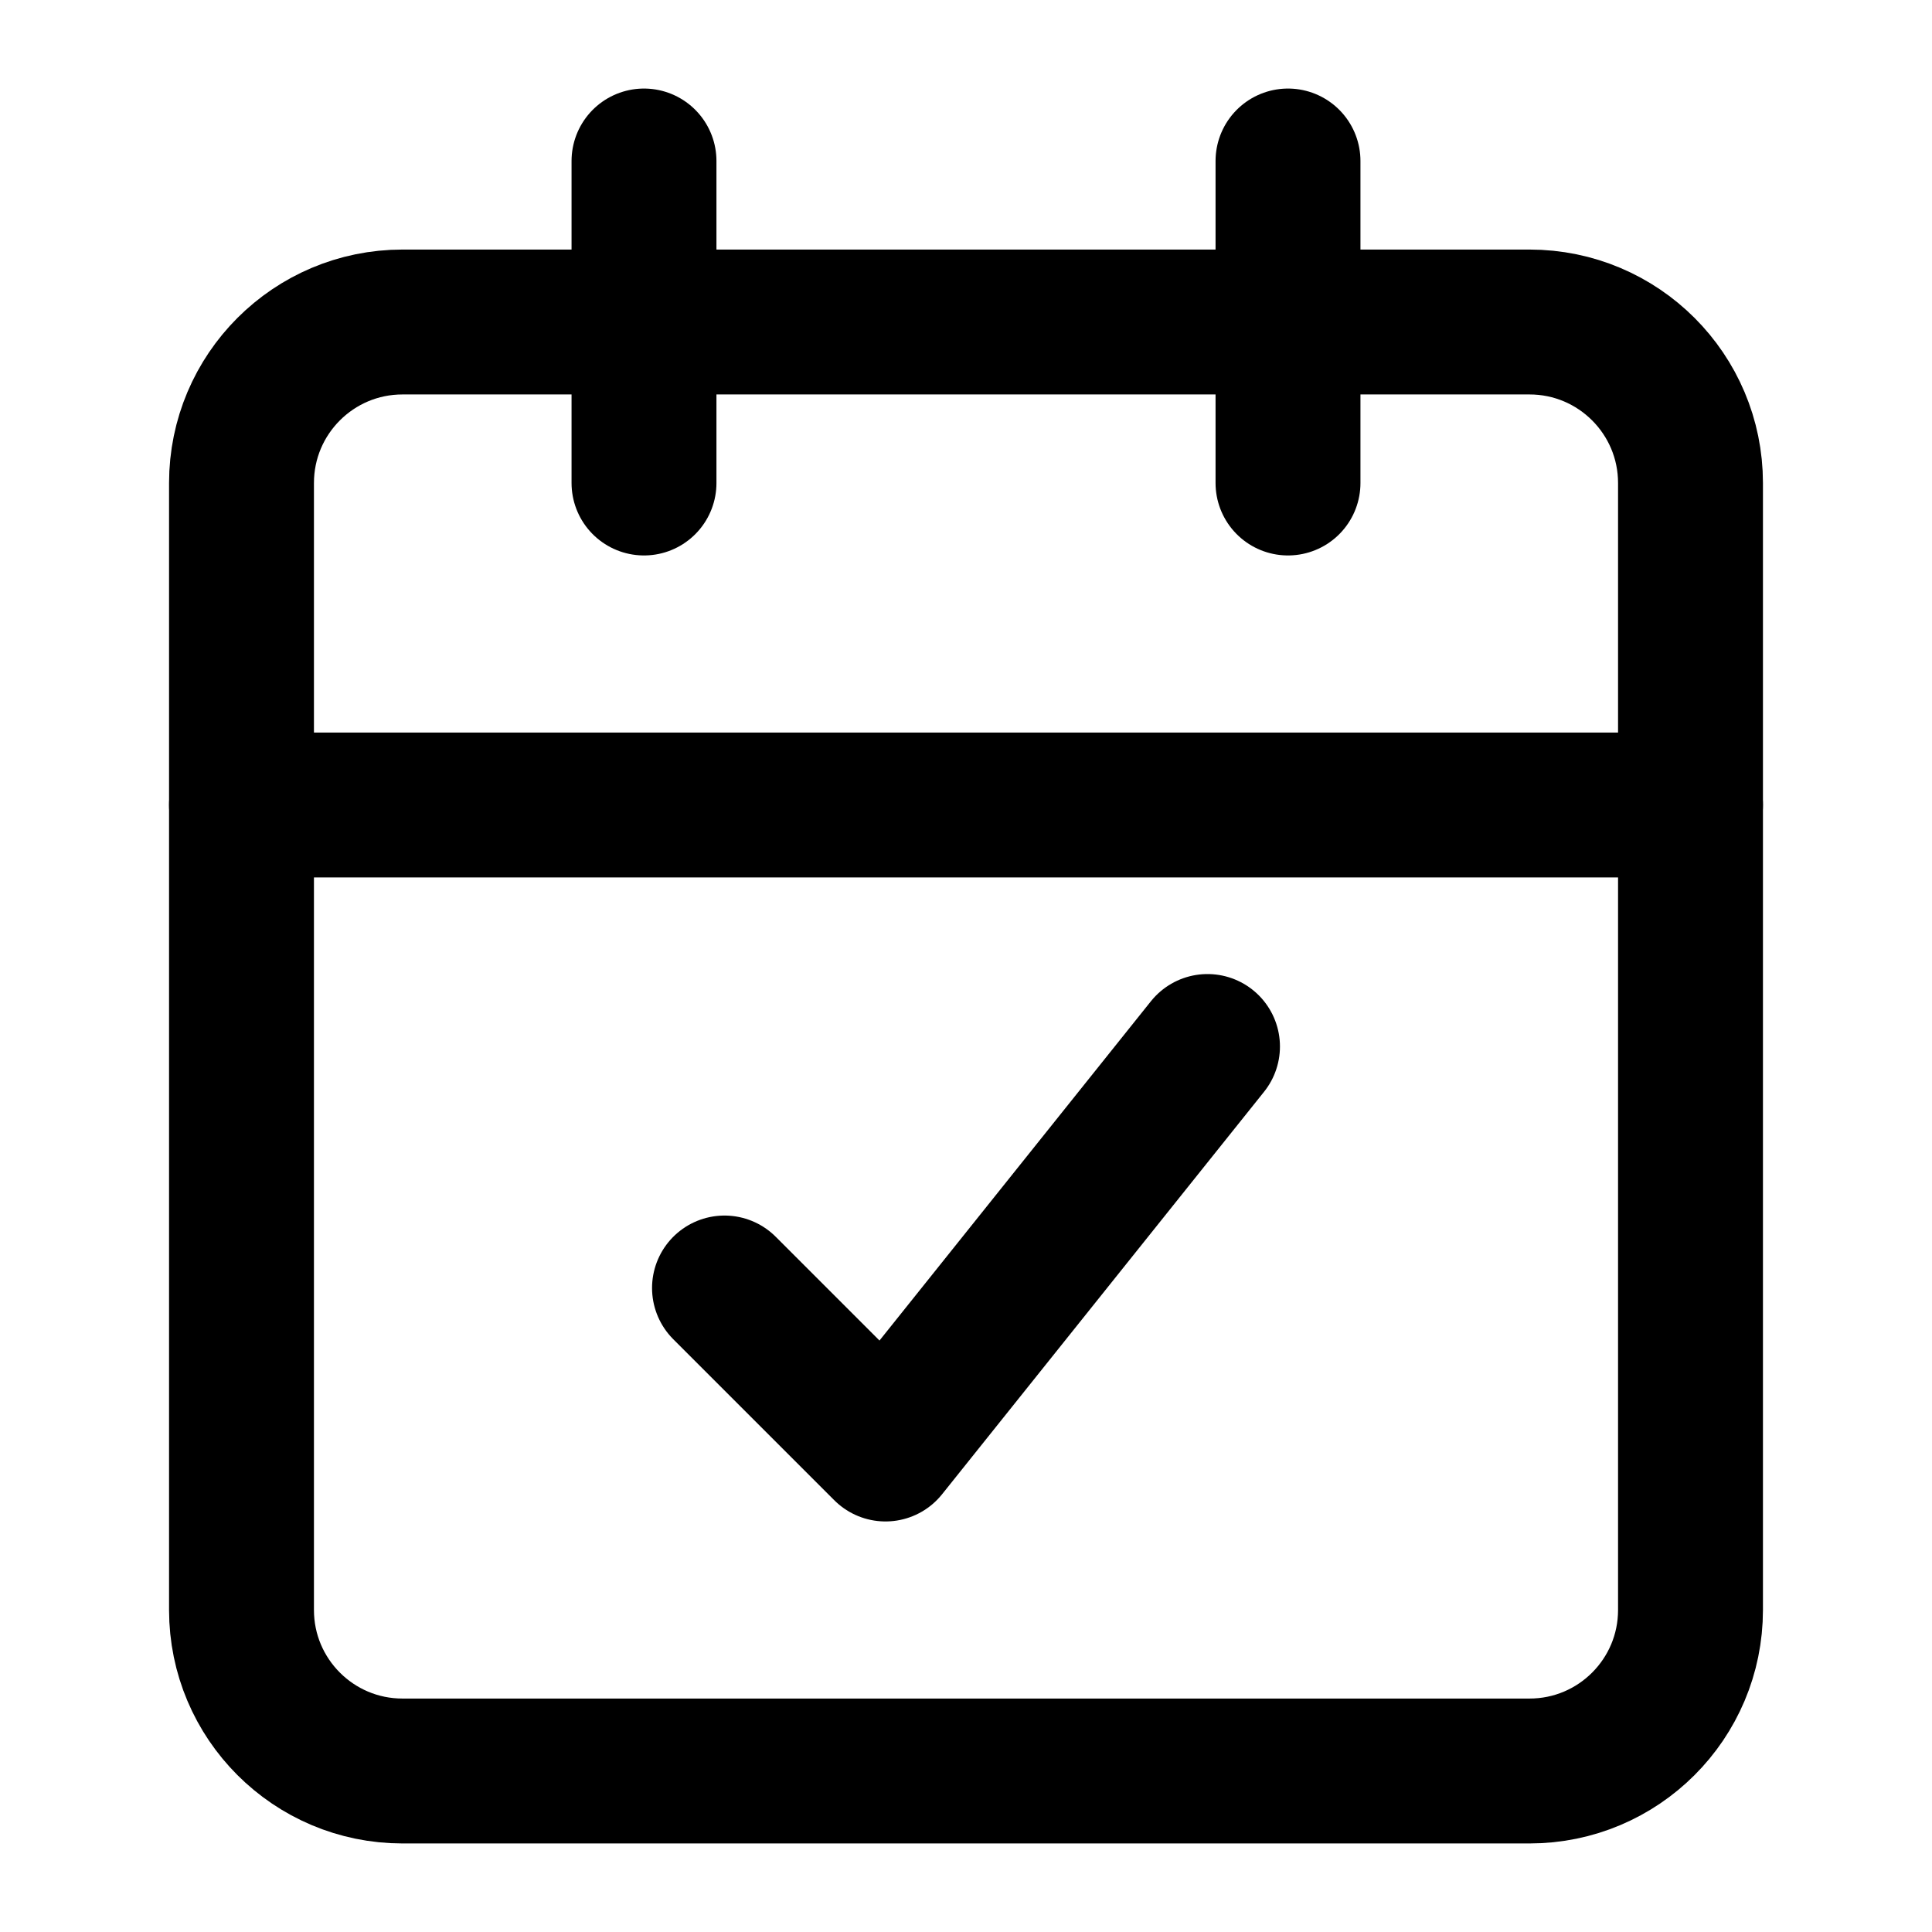
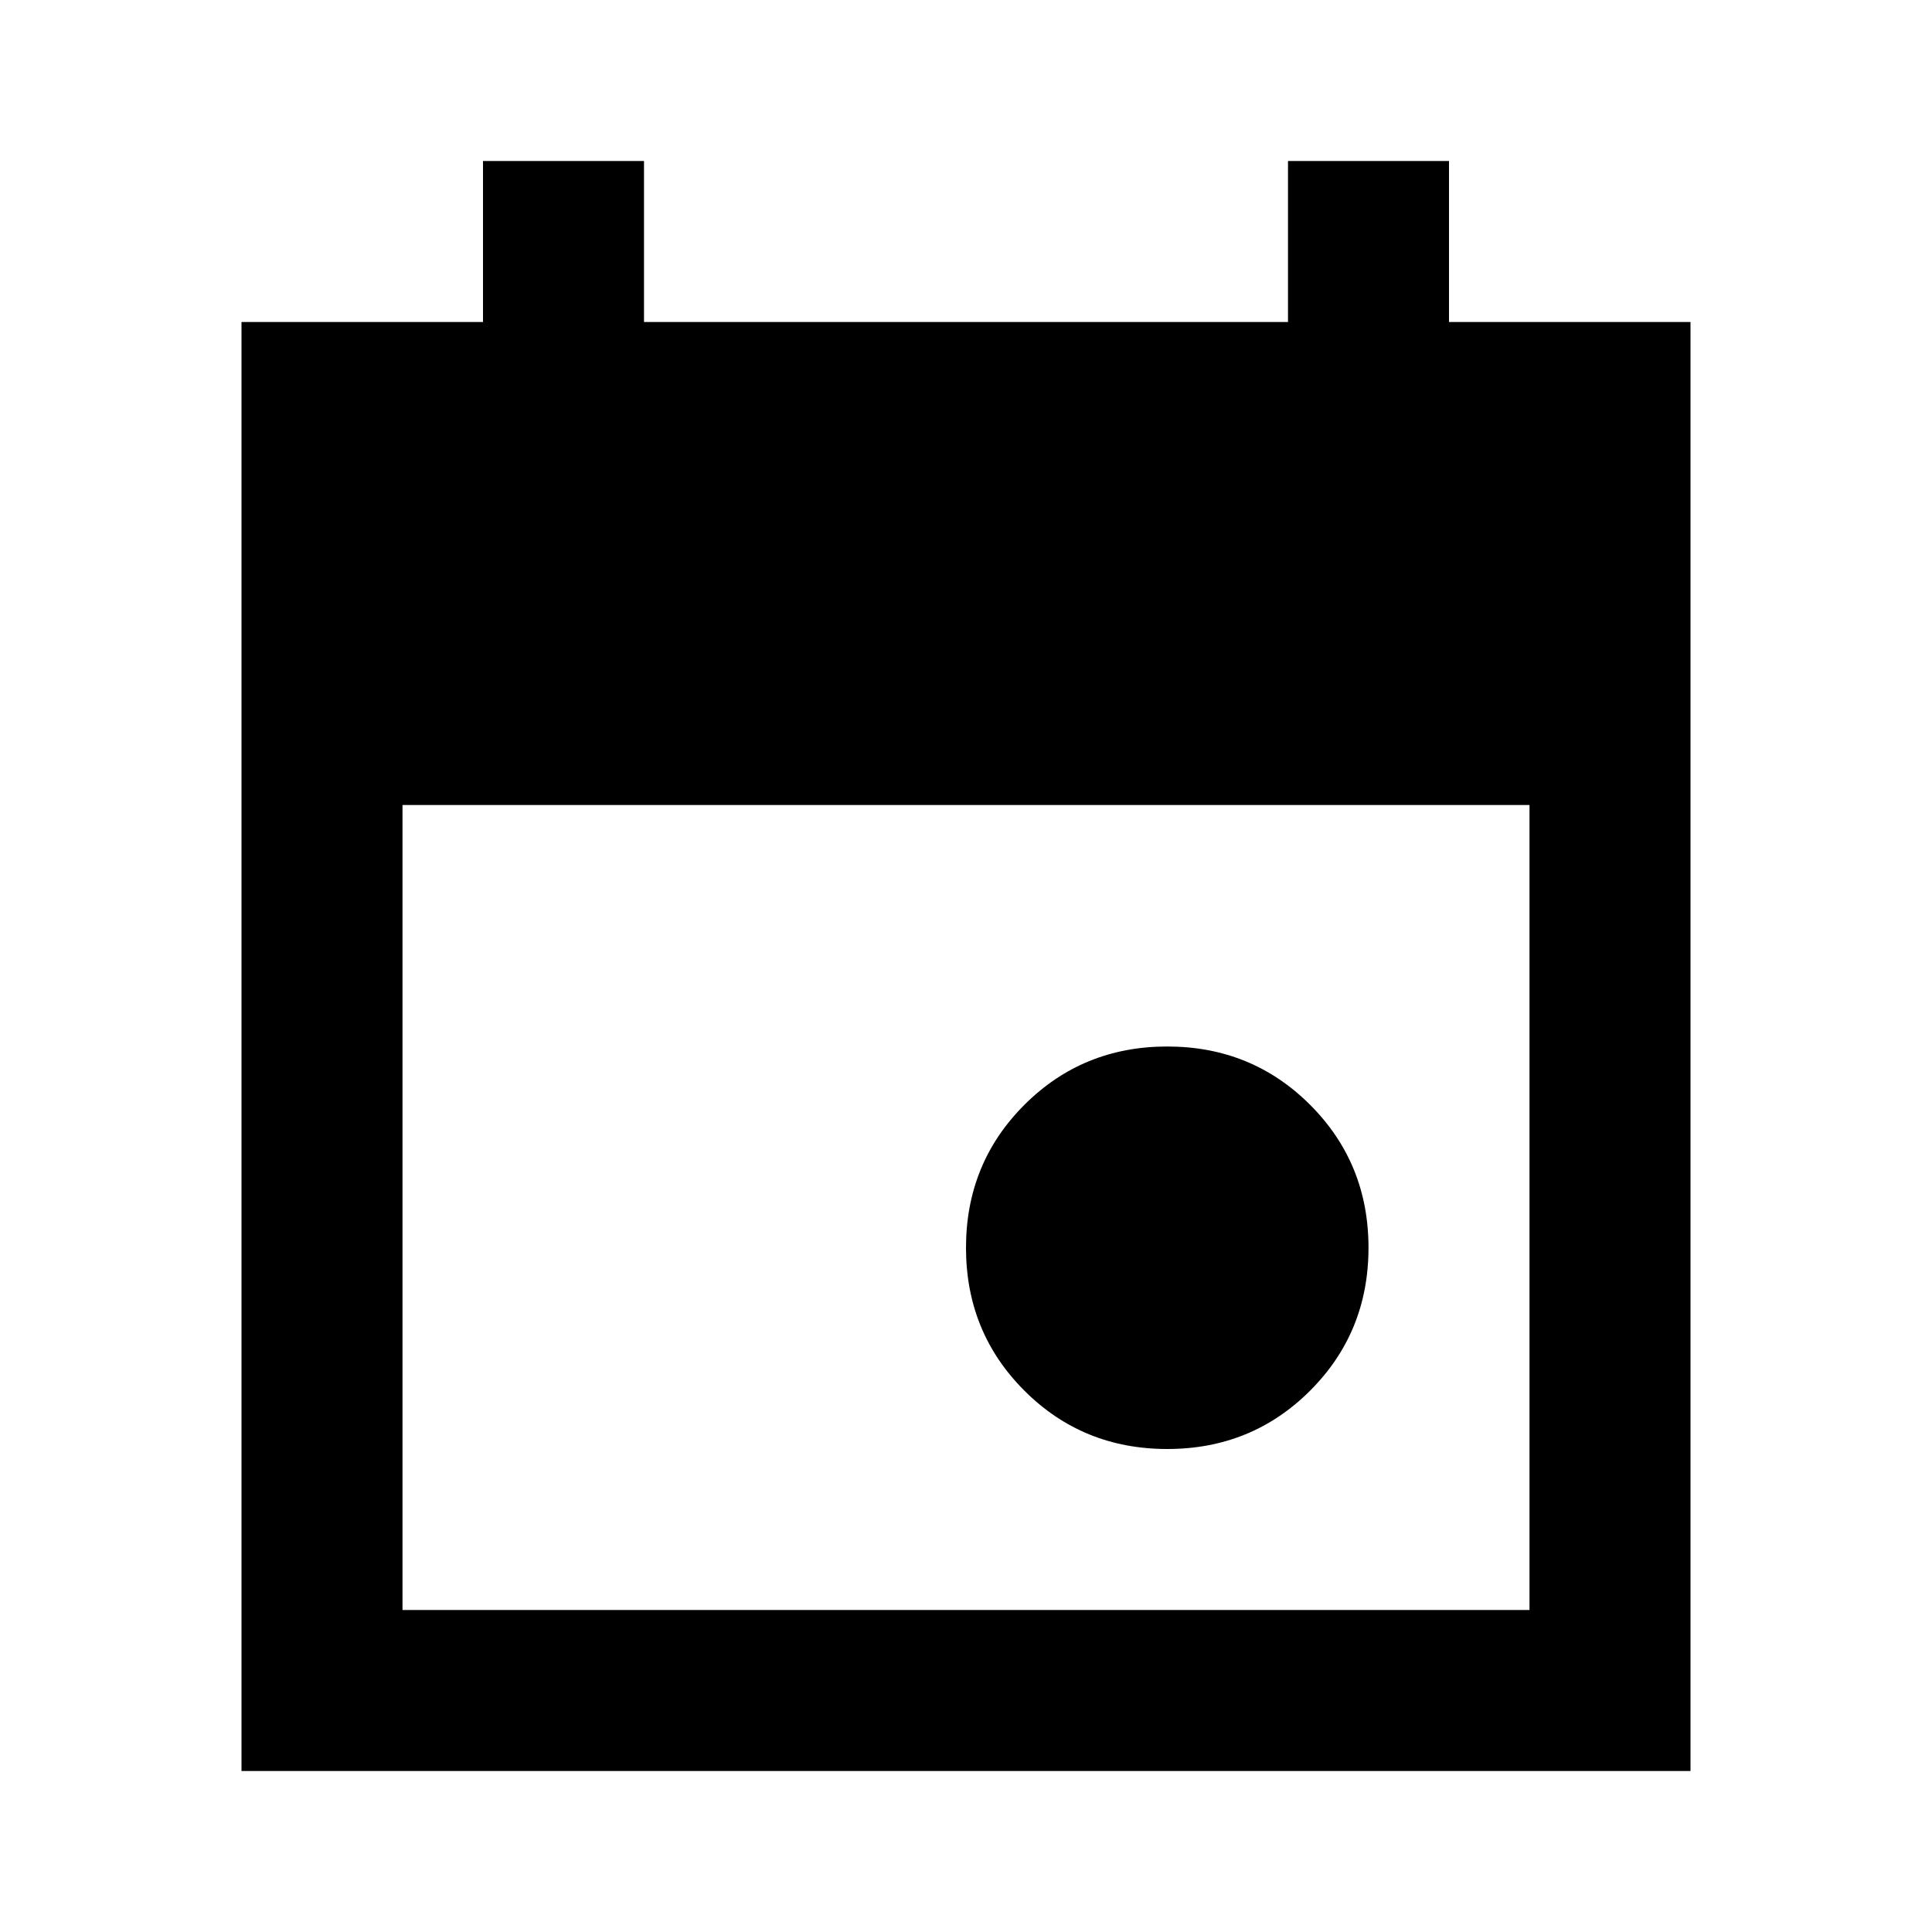
- <svg xmlns="http://www.w3.org/2000/svg" viewBox="0 0 24 24" fill="none" stroke="currentColor" stroke-width="1.8" stroke-linecap="round" stroke-linejoin="round">
-   <path d="M8 2v4M16 2v4M3 10h18" />
-   <rect x="3" y="4" width="18" height="18" rx="2" />
-   <path d="m9 16 2 2 4-5" />
+ <svg xmlns="http://www.w3.org/2000/svg" height="24" viewBox="0 -960 960 960" width="24">
+   <path d="M580-240q-42 0-71-29t-29-71q0-42 29-71t71-29q42 0 71 29t29 71q0 42-29 71t-71 29ZM120-80v-720h120v-80h80v80h320v-80h80v80h120v720H120Zm80-80h560v-400H200v400Z" />
</svg>
